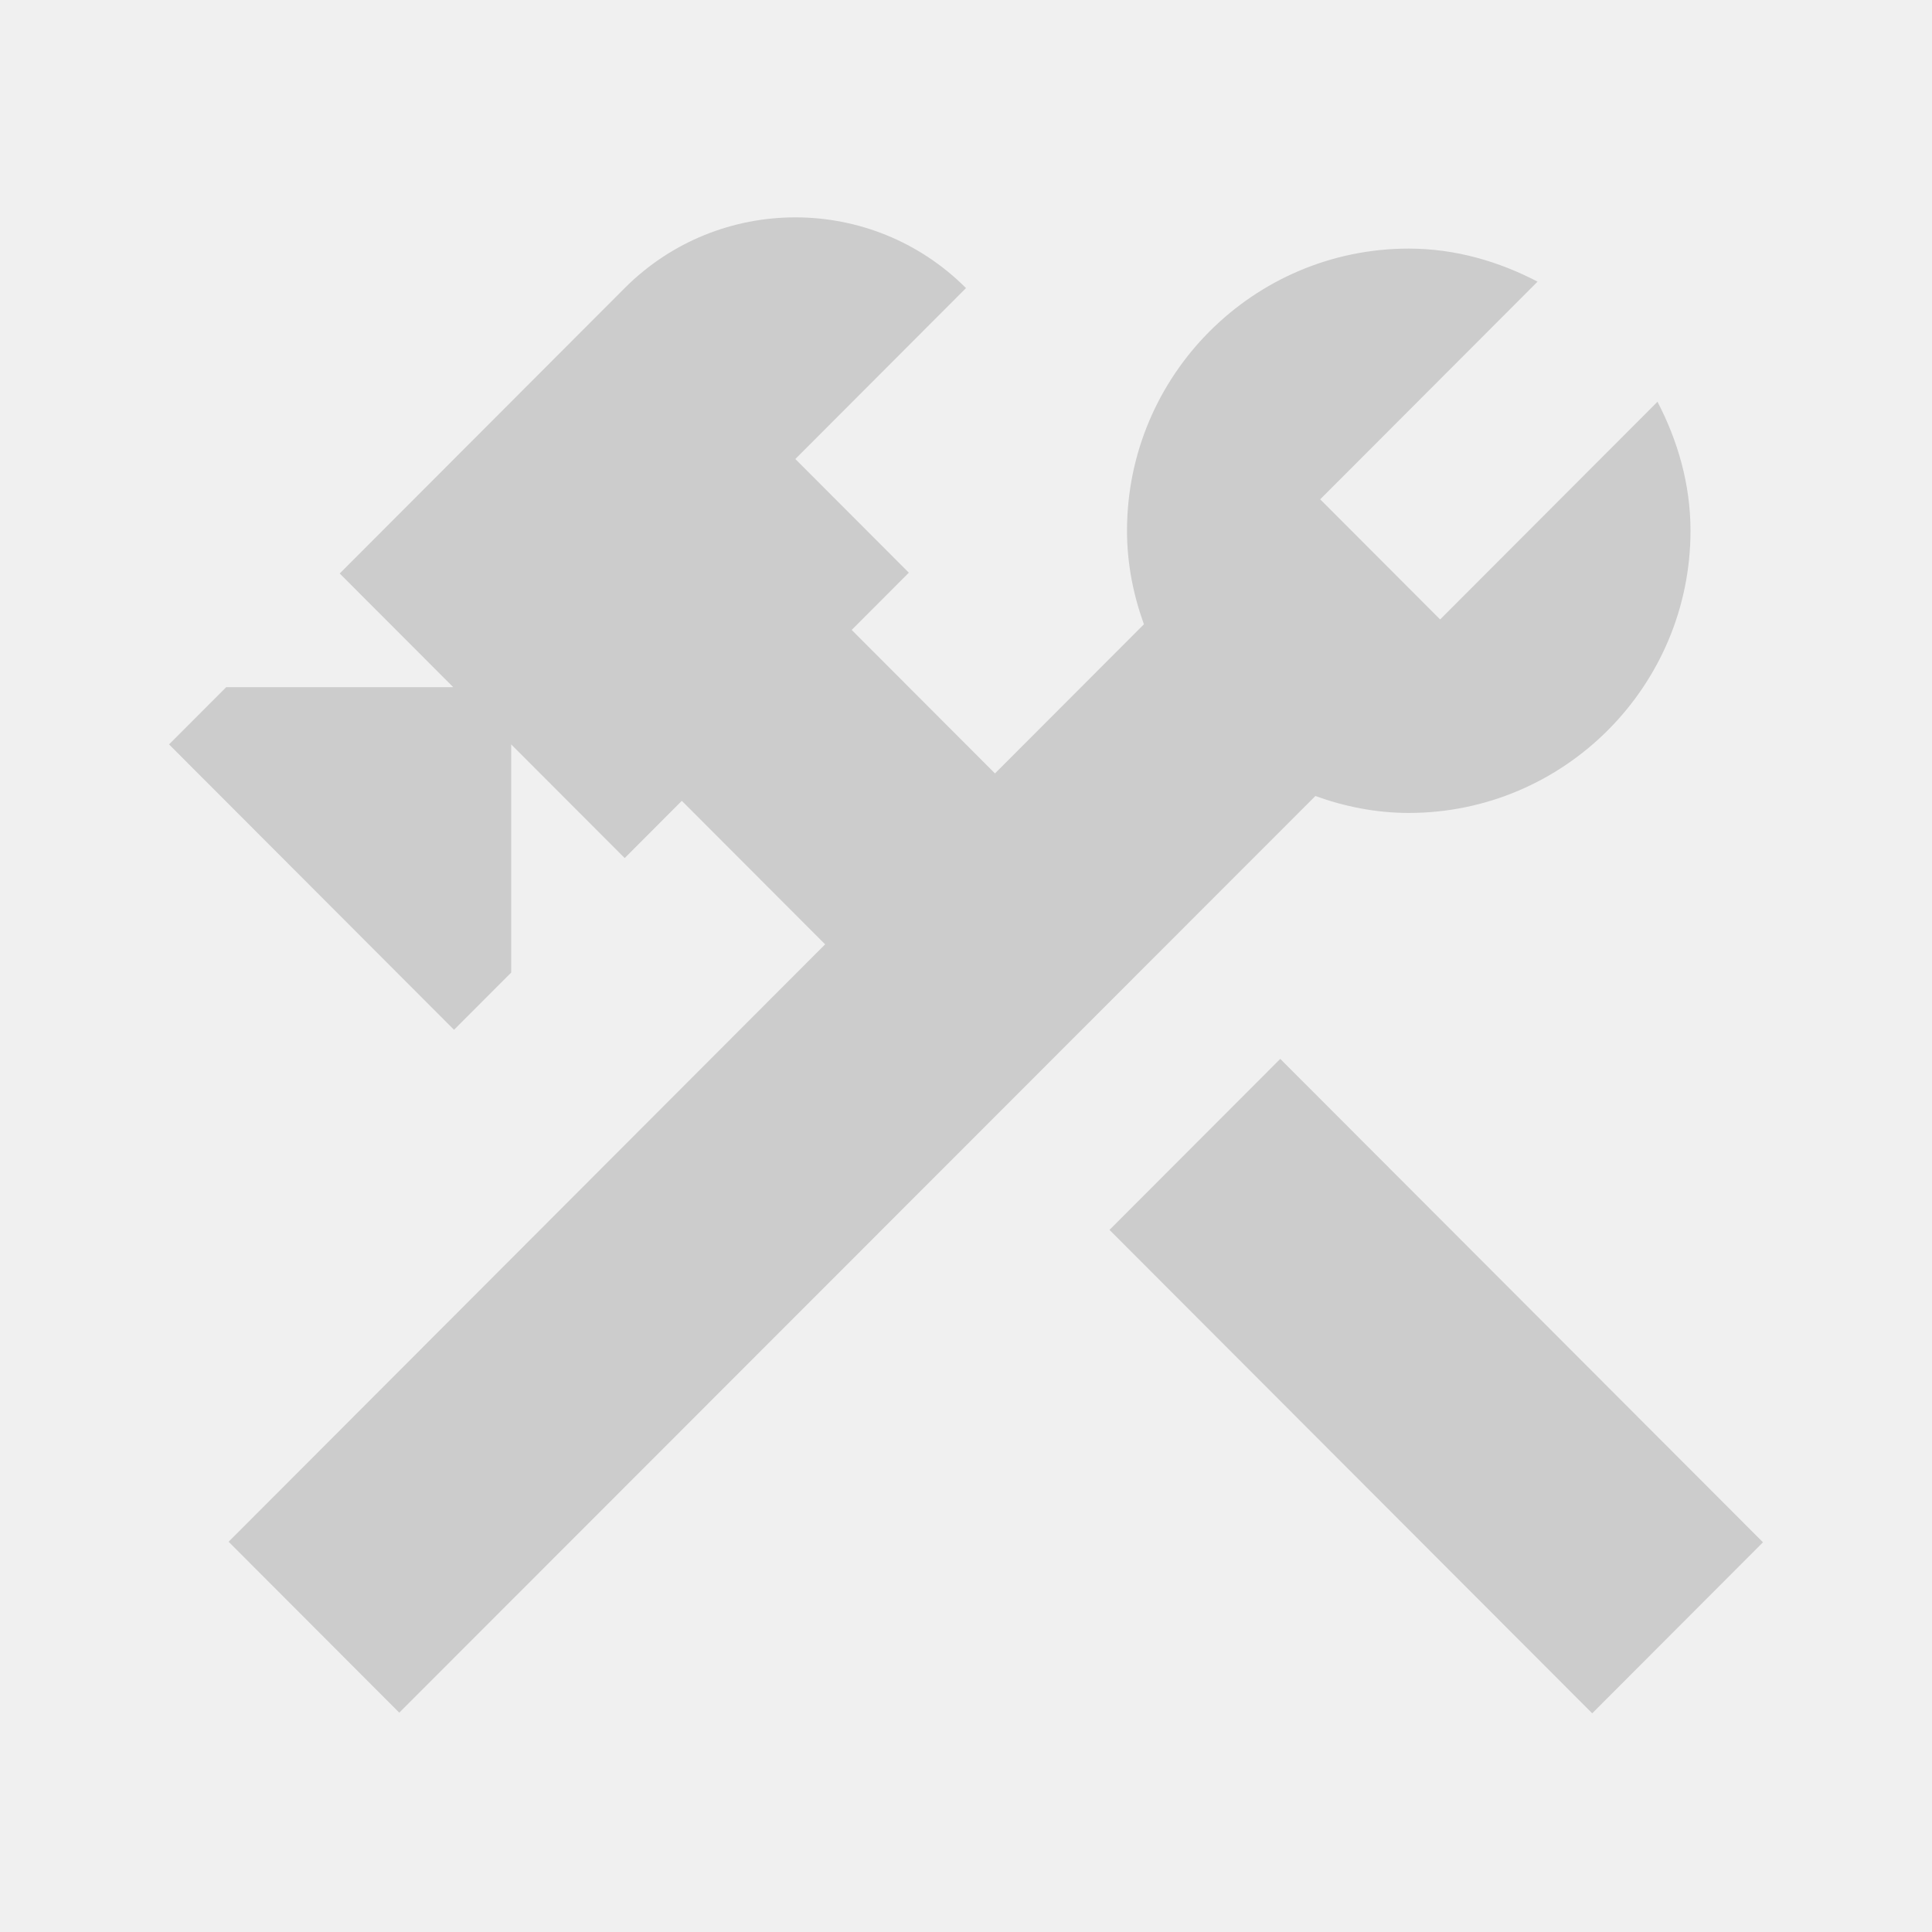
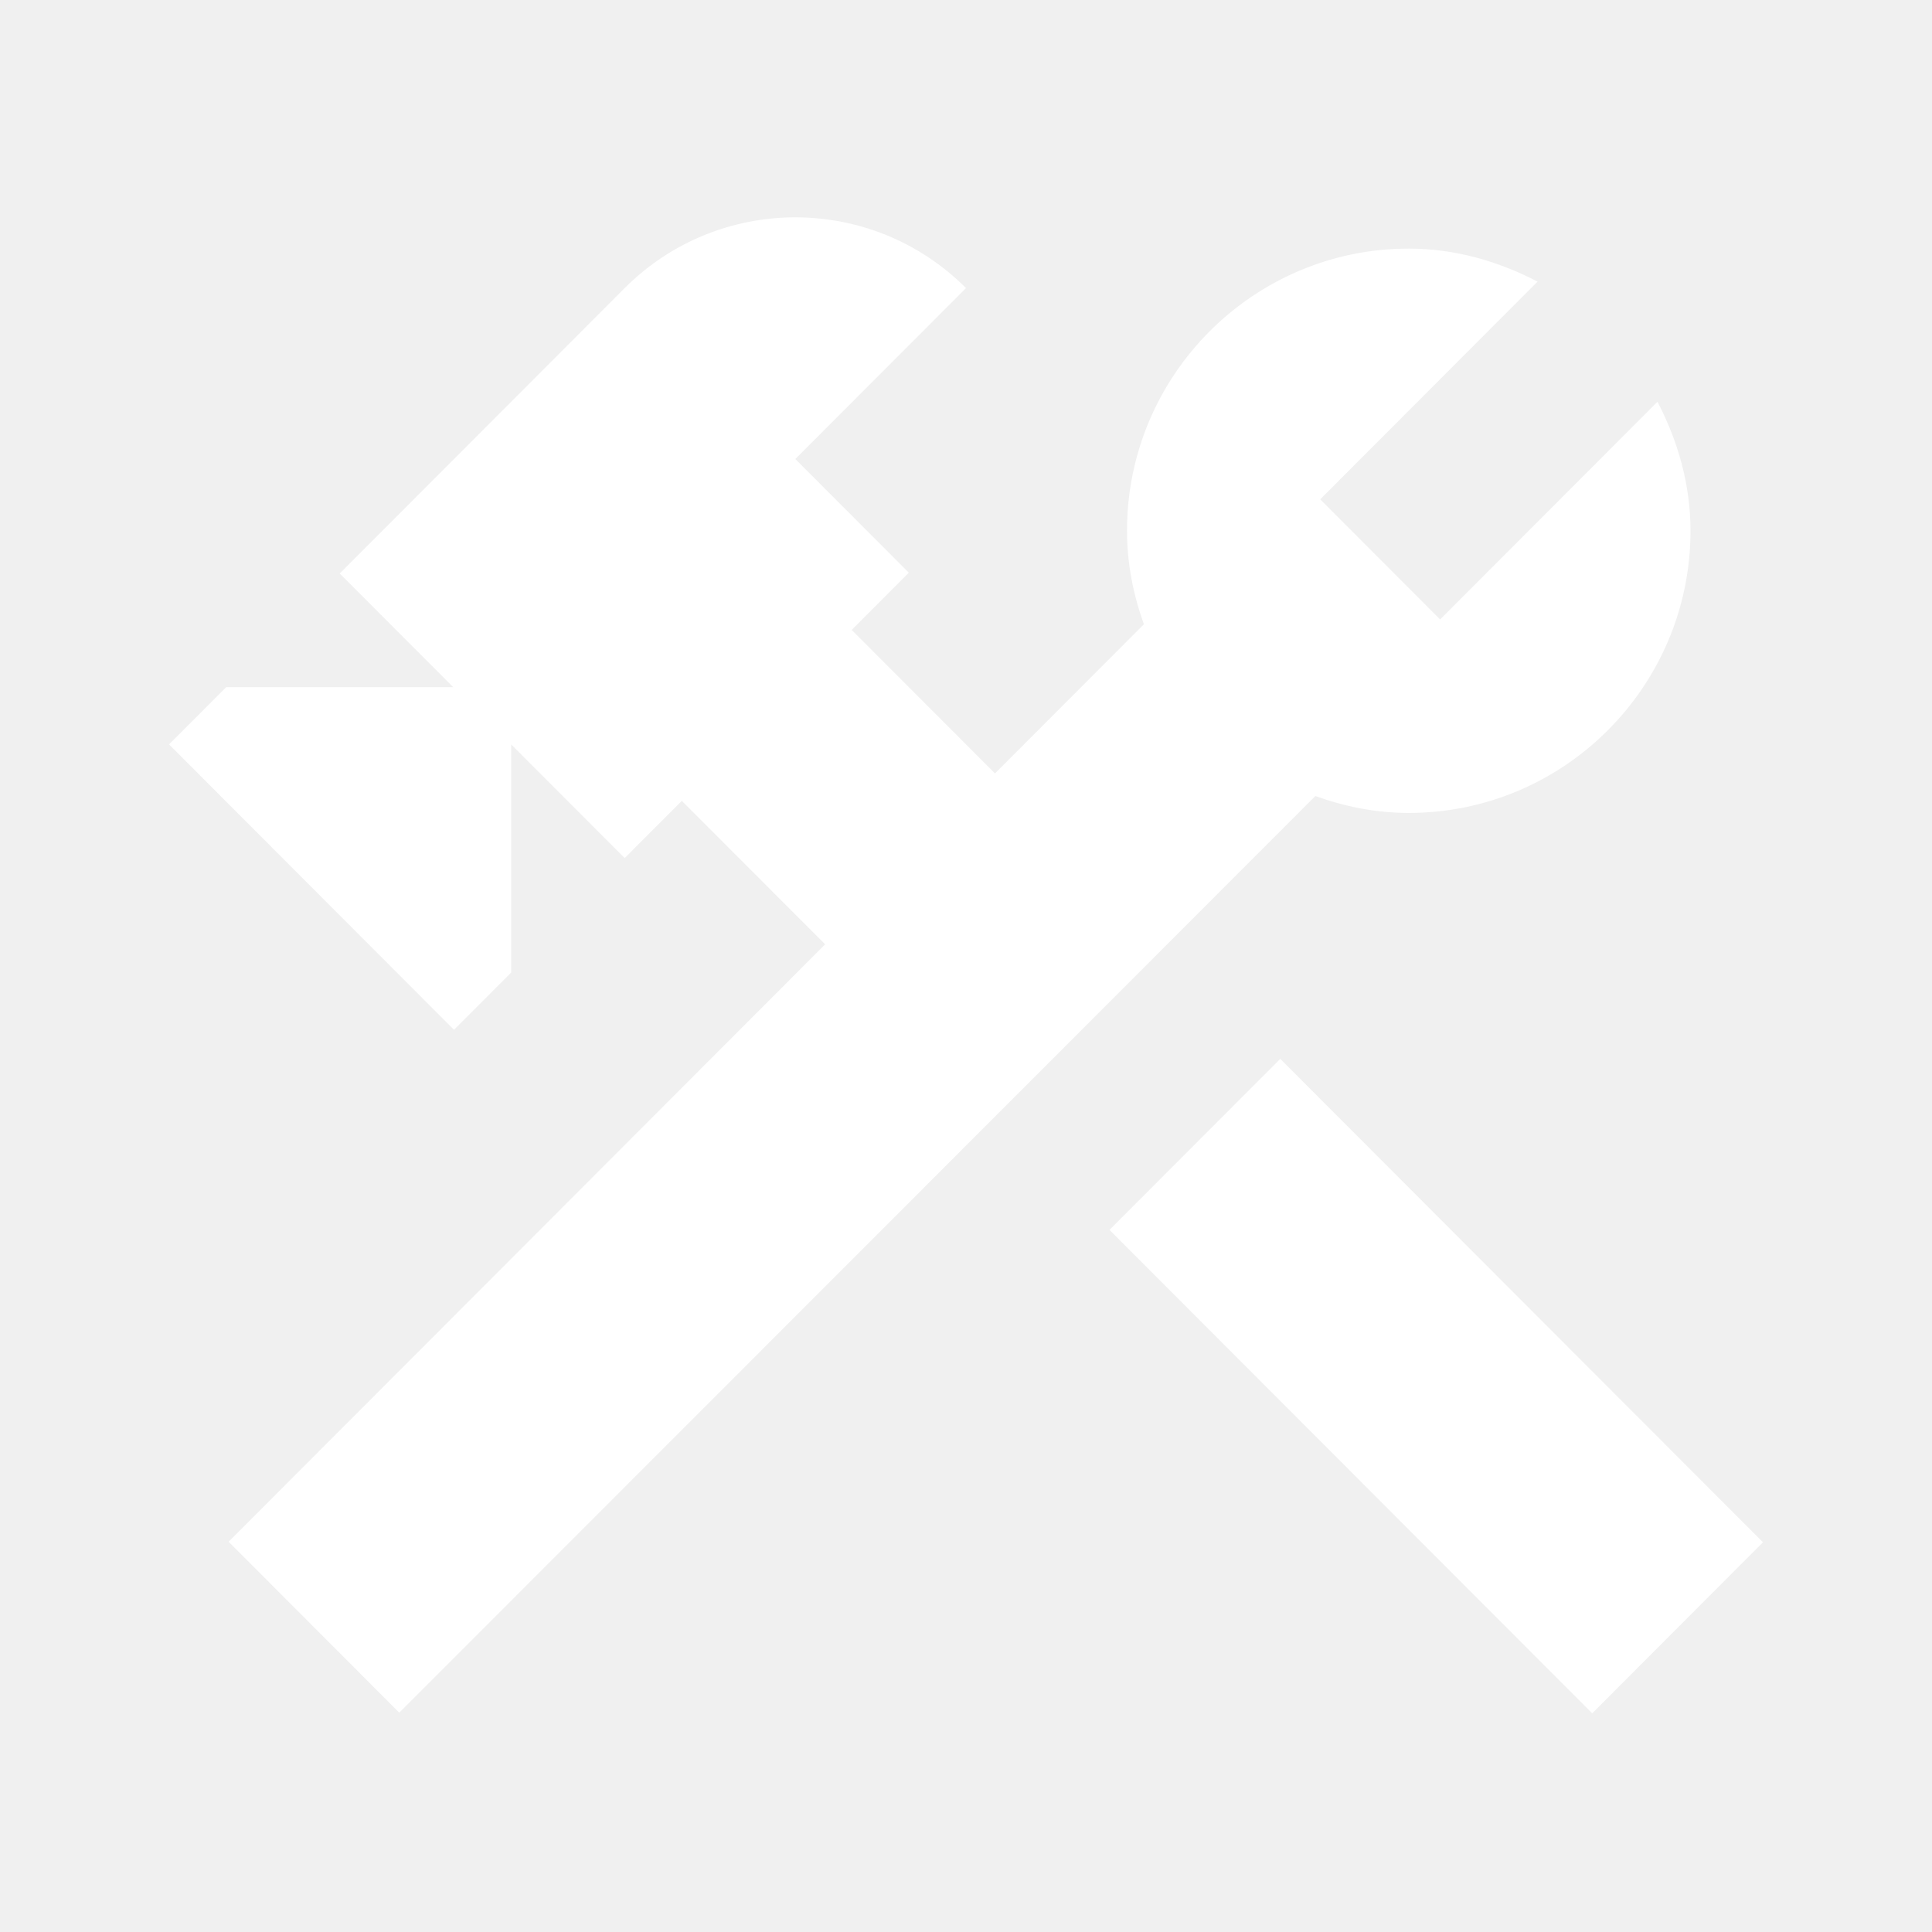
<svg xmlns="http://www.w3.org/2000/svg" width="80" height="80" viewBox="0 0 80 80" fill="none">
-   <path d="M53.013 43.846L45.942 50.927L65.93 70.945L73.001 63.863L53.013 43.846Z" fill="#CCCCCC" />
-   <path d="M58.333 33.662C64.767 33.662 70 28.421 70 21.978C70 20.041 69.467 18.239 68.633 16.636L59.633 25.65L54.667 20.676L63.667 11.662C62.067 10.828 60.267 10.294 58.333 10.294C51.9 10.294 46.667 15.535 46.667 21.978C46.667 23.346 46.933 24.648 47.367 25.85L41.2 32.026L35.267 26.084L37.633 23.714L32.933 19.007L40 11.929C36.1 8.024 29.767 8.024 25.867 11.929L14.067 23.747L18.767 28.454H9.367L7 30.824L18.8 42.642L21.167 40.272V30.824L25.867 35.531L28.233 33.161L34.167 39.103L9.467 63.84L16.533 70.918L54.467 32.961C55.667 33.395 56.967 33.662 58.333 33.662Z" fill="#CCCCCC" />
+   <path d="M53.013 43.846L45.942 50.927L65.93 70.945L73.001 63.863L53.013 43.846Z" fill="#FFFFFF" />
+   <path d="M58.333 33.662C64.767 33.662 70 28.421 70 21.978C70 20.041 69.467 18.239 68.633 16.636L59.633 25.65L54.667 20.676L63.667 11.662C62.067 10.828 60.267 10.294 58.333 10.294C51.9 10.294 46.667 15.535 46.667 21.978C46.667 23.346 46.933 24.648 47.367 25.85L41.2 32.026L35.267 26.084L37.633 23.714L32.933 19.007L40 11.929C36.1 8.024 29.767 8.024 25.867 11.929L14.067 23.747L18.767 28.454H9.367L7 30.824L18.8 42.642L21.167 40.272V30.824L25.867 35.531L28.233 33.161L34.167 39.103L9.467 63.84L16.533 70.918L54.467 32.961C55.667 33.395 56.967 33.662 58.333 33.662Z" fill="#FFFFFF" />
</svg>
